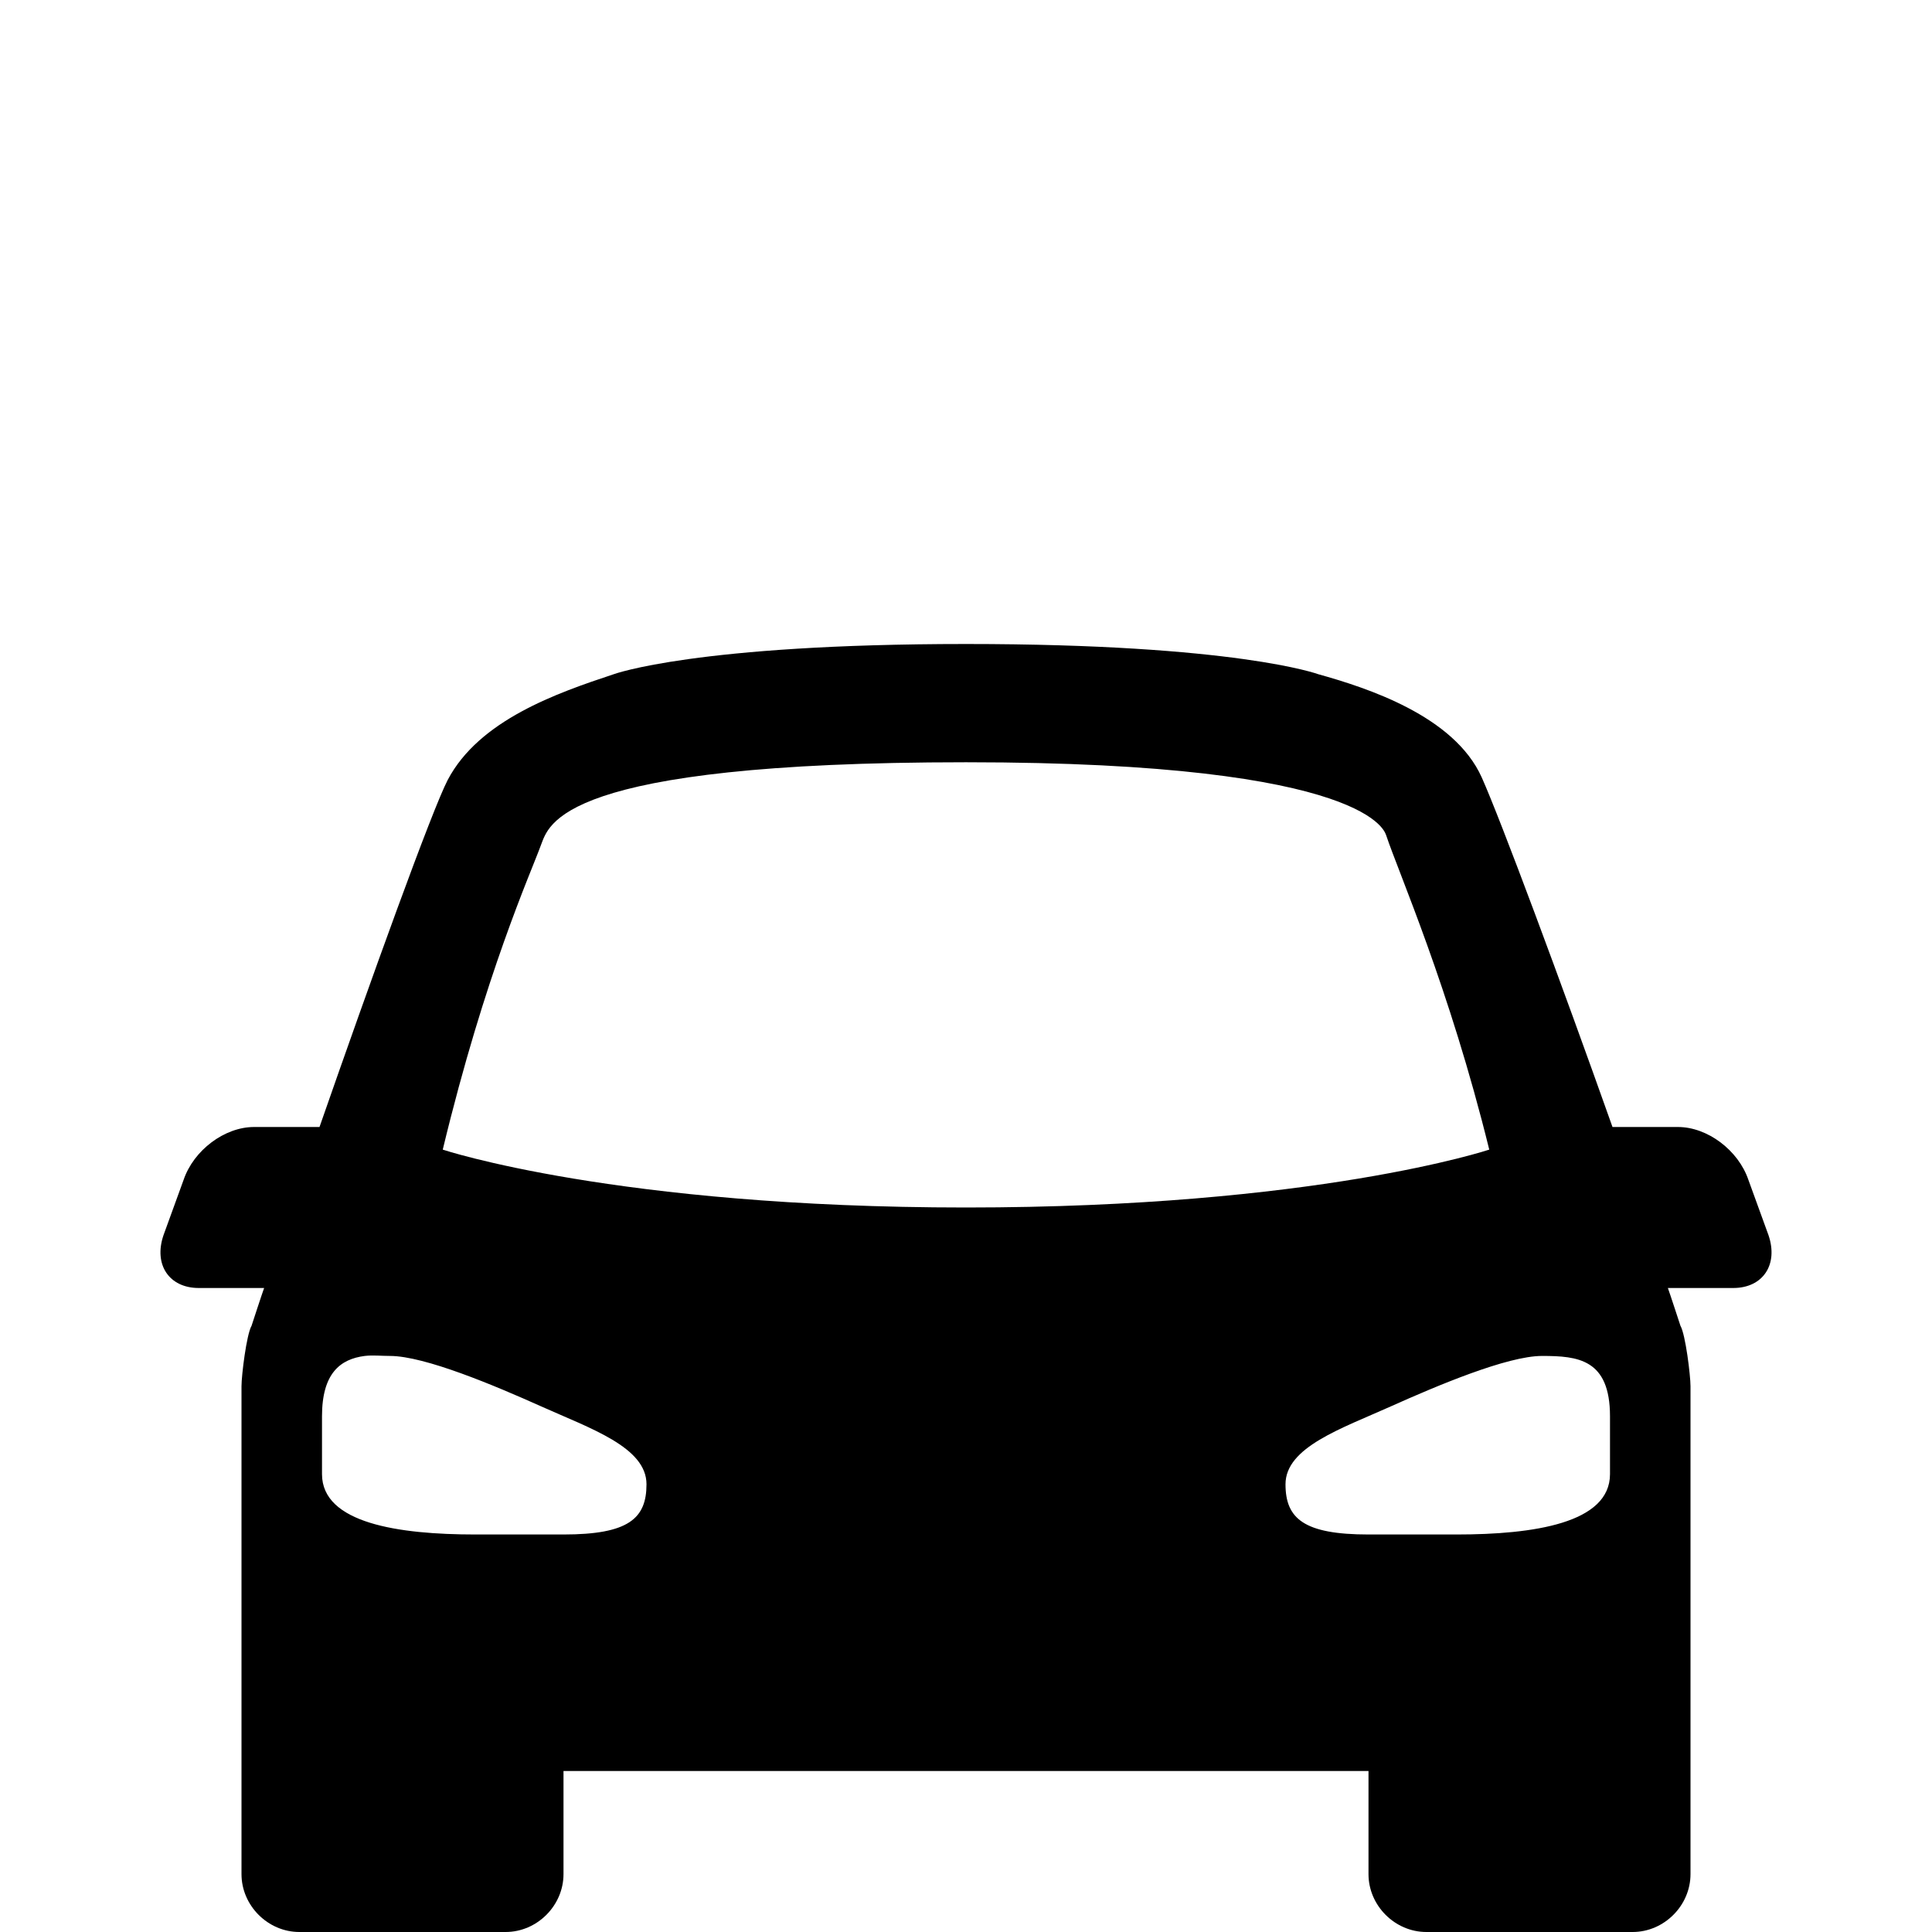
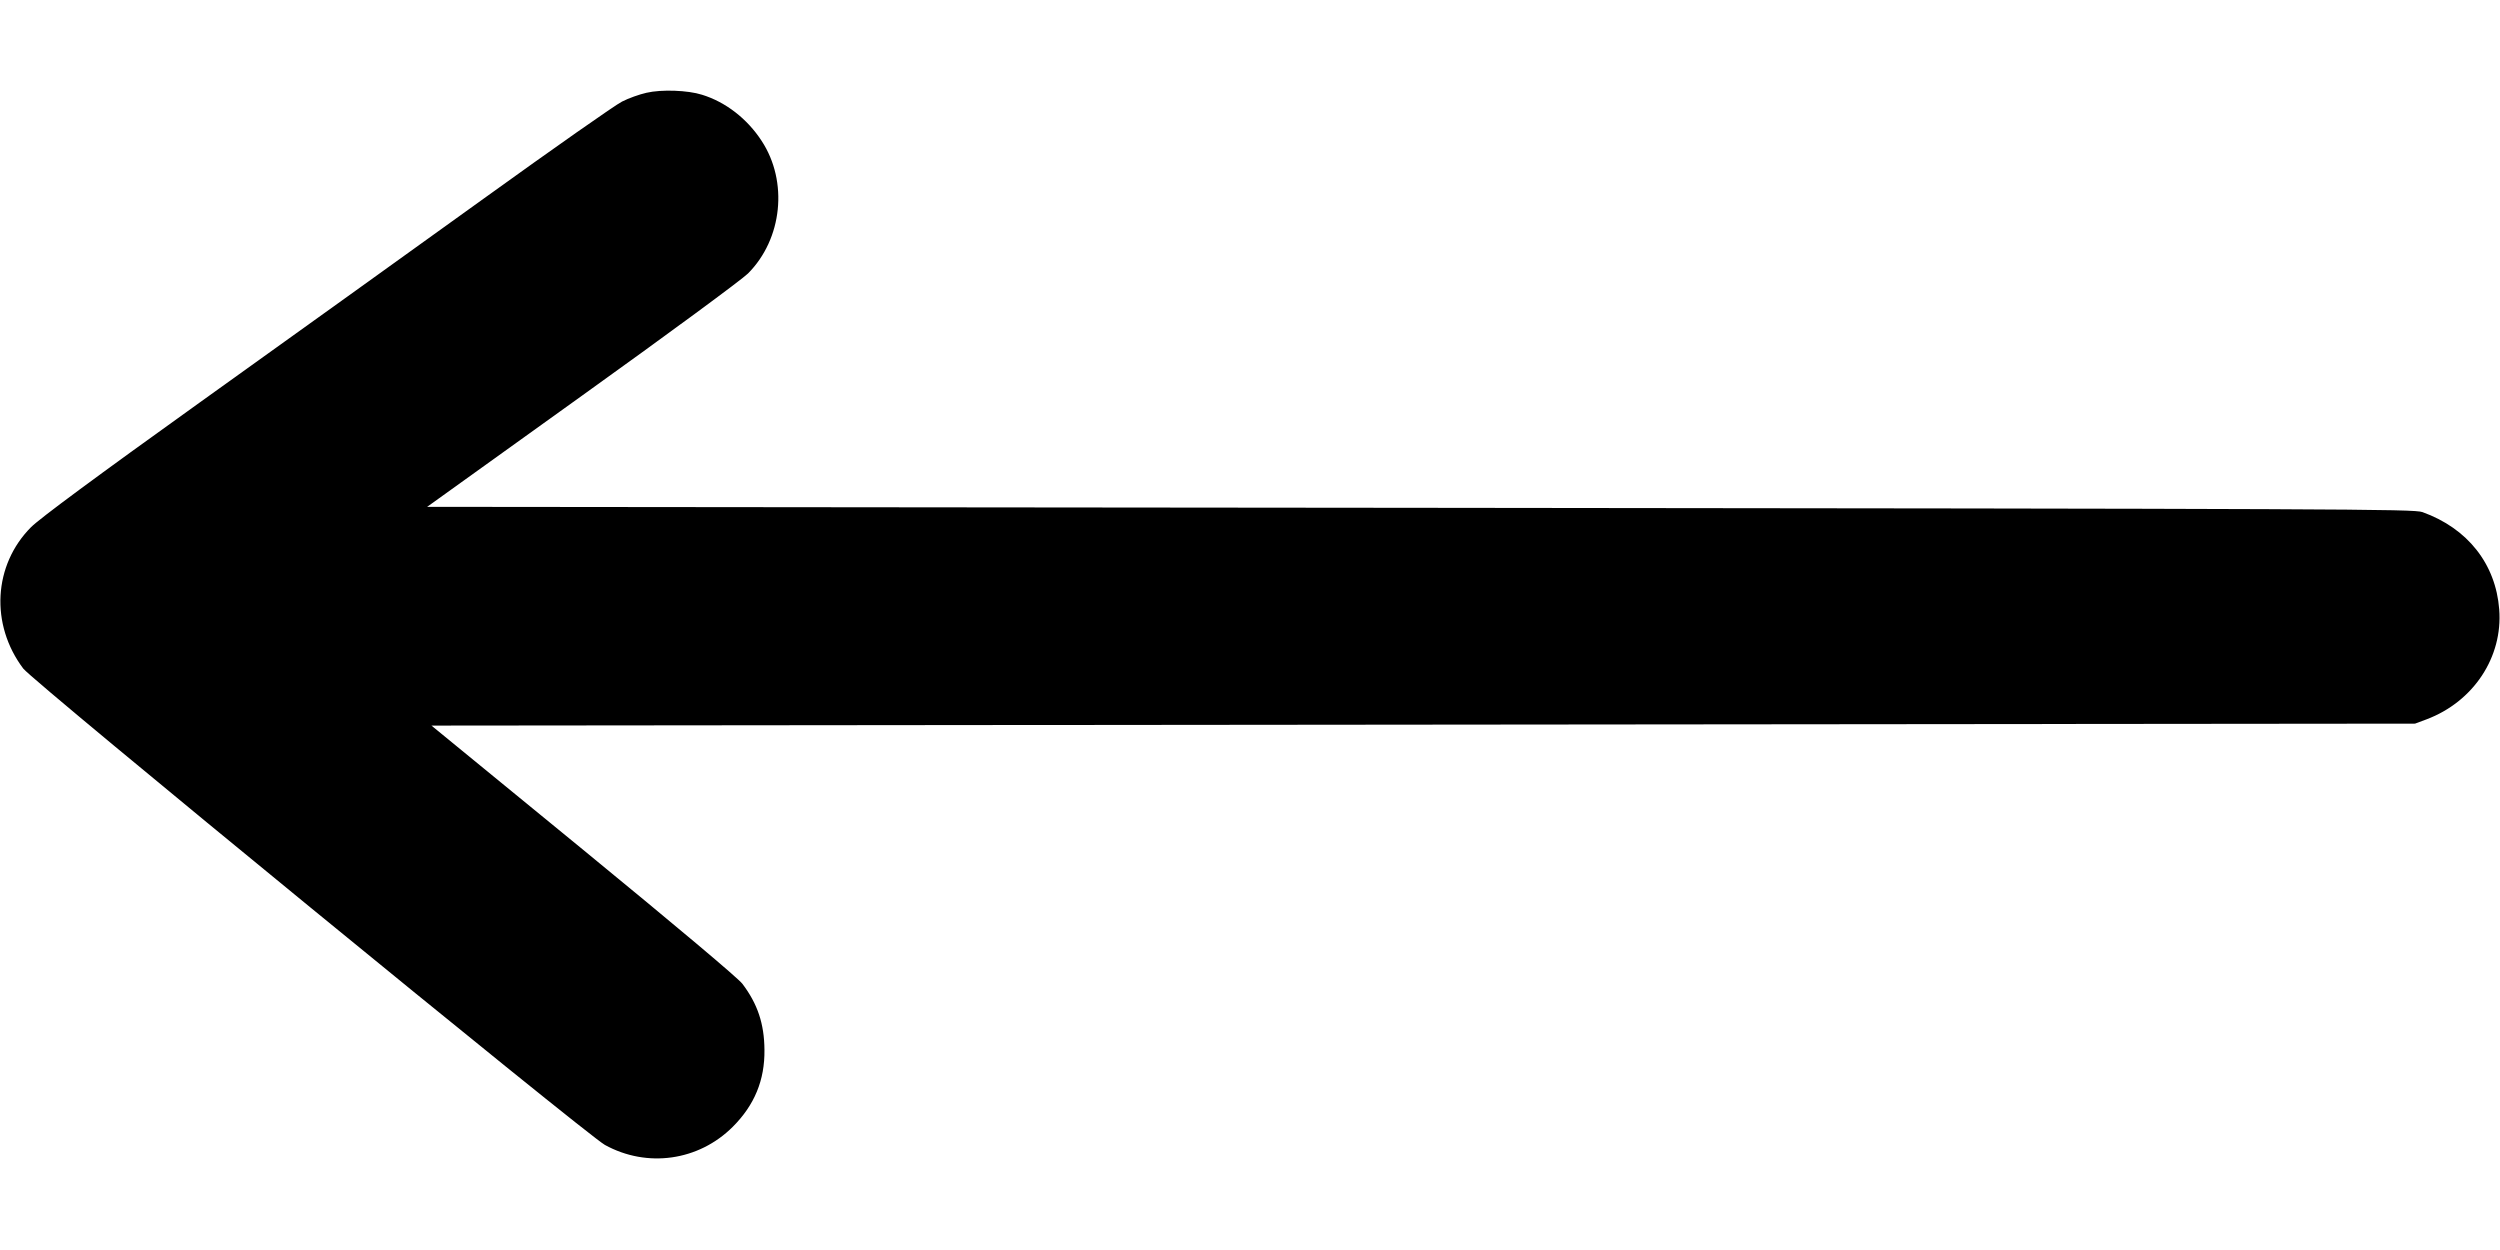
- <svg xmlns="http://www.w3.org/2000/svg" viewBox="0 0 24 24">
-   <path d="M12 8 C 8.641  8         7.625     8.375     7.625    8.375                    C 6.918  8.609  5.953  8.945  5.562   9.688                    C 5.367 10.062    4.613 12.152  3.969 14       L 3.156 14                    C 2.789 14         2.406  14.289  2.281 14.656 L 2.031 15.344                    C 1.906  15.711  2.102 16         2.469 16       L 3.281 16                    C 3.258 16.062    3.125    16.469   3.125   16.469                    C 3.062   16.578  3        17.086  3       17.219 L 3       23.281                    C 3        23.672  3.328 24         3.719 24       L 6.281 24                    C 6.672 24         7        23.672  7       23.281 L 7       22       L17 22 L17 23.281                    C17        23.672 17.328 24        17.719 24       L20.281 24                    C20.672 24        21        23.672 21       23.281 L21       17.219                    C21        17.086 20.938   16.578 20.875   16.469                    C20.875    16.469  20.742 16.062   20.719 16       L21.531 16                    C21.898 16        22.094  15.711 21.969 15.344 L21.719 14.656                    C21.594  14.289 21.211 14        20.844 14       L20.031 14                    C19.395 12.207 18.641 10.18 18.406  9.656                    C18.062    8.891 16.977  8.543 16.375    8.375                    C16.375     8.375    15.359  8        12        8 Z               M12        9.469 C17.082  9.469  17.207 10.363 17.219 10.375                                 C17.375    10.844  18.004 12.266 18.5     14.281                                 C18.5      14.281  16.344  15        12       15                                 C 7.656  15         5.5      14.281   5.5     14.281                                 C 6.027 12.094   6.594  10.844   6.719 10.5                                 C 6.82 10.25      6.918  9.469  12        9.469 Z               M 4.531 16.844 C 4.633 16.832  4.734 16.844   4.844 16.844                                 C 5.277 16.844   6.152 17.215  6.719 17.469                                 C 7.336 17.746  8.031  17.977  8.031 18.438                                 C 8.031  18.863  7.809 19.062    7       19.062  L5.906 19.062                                 C 4.949 19.062    4        18.922  4       18.312  L4       17.594                                 C 4        17.059  4.227 16.883  4.531 16.844 Z               M19.156 16.844 C19.602 16.844  20        16.883 20       17.594 L20 18.312                                 C20        18.922 19.051 19.062   18.094 19.062  L17 19.062                                 C16.195 19.062   15.969  18.863 15.969 18.438                                 C15.969  17.977 16.664 17.746 17.281 17.469                                 C17.848 17.215 18.723 16.844  19.156 16.844 Z" />
+ <svg xmlns="http://www.w3.org/2000/svg" version="1.0" width="1280pt" height="640pt" viewBox="0 0 1280 640" preserveAspectRatio="xMidYMid meet">
+   <g transform="translate(0,640) scale(0.1,-0.1)" fill="#000000" stroke="none">
+     <path d="M3310 5925 c-36 -8 -92 -28 -125 -45 -33 -16 -352 -240 -710 -498 -357 -257 -1010 -726 -1450 -1041 -536 -384 -822 -596 -866 -640 -193 -194 -210 -498 -40 -724 48 -65 2884 -2387 2978 -2439 216 -119 480 -82 655 93 111 111 164 239 162 394 -1 133 -35 235 -113 338 -22 29 -331 289 -814 685 l-778 637 5078 5 5078 5 59 22 c241 91 391 319 372 563 -18 233 -162 415 -393 498 -45 16 -369 17 -5132 22 l-5084 5 794 570 c445 319 818 594 849 625 176 177 206 470 70 678 -74 114 -185 200 -306 237 -72 23 -207 28 -284 10z" />
+   </g>
</svg>
